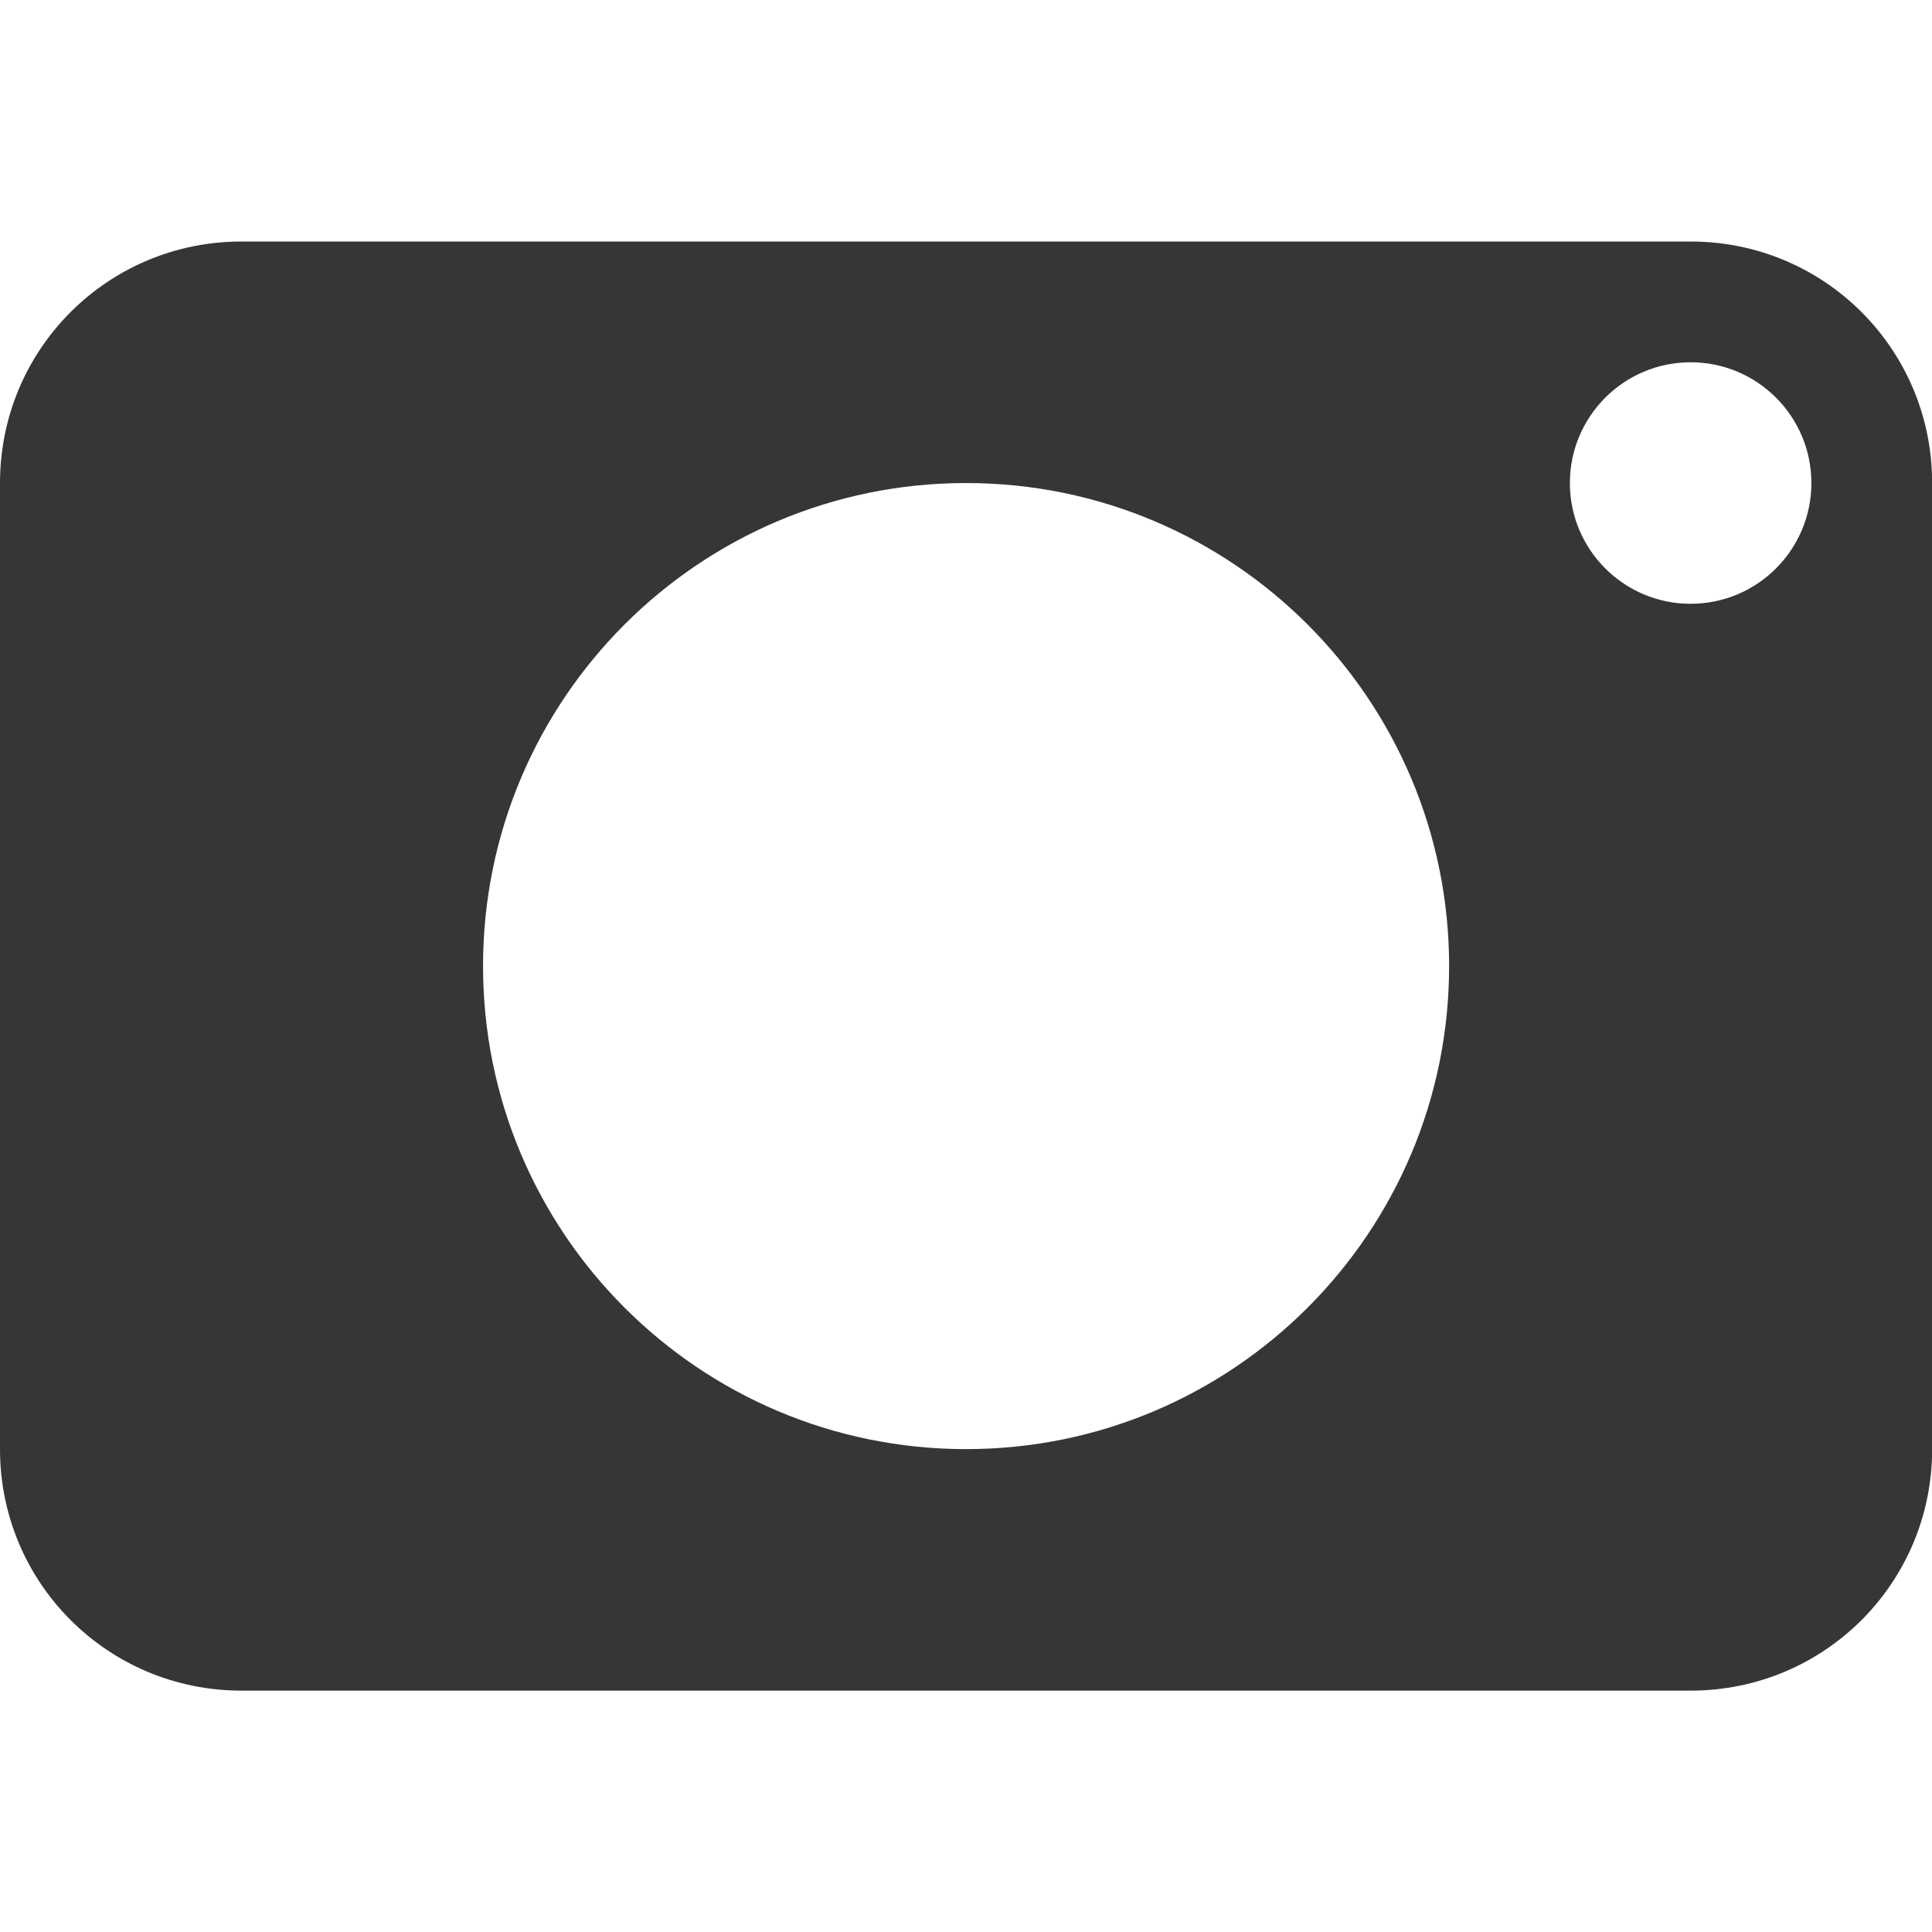
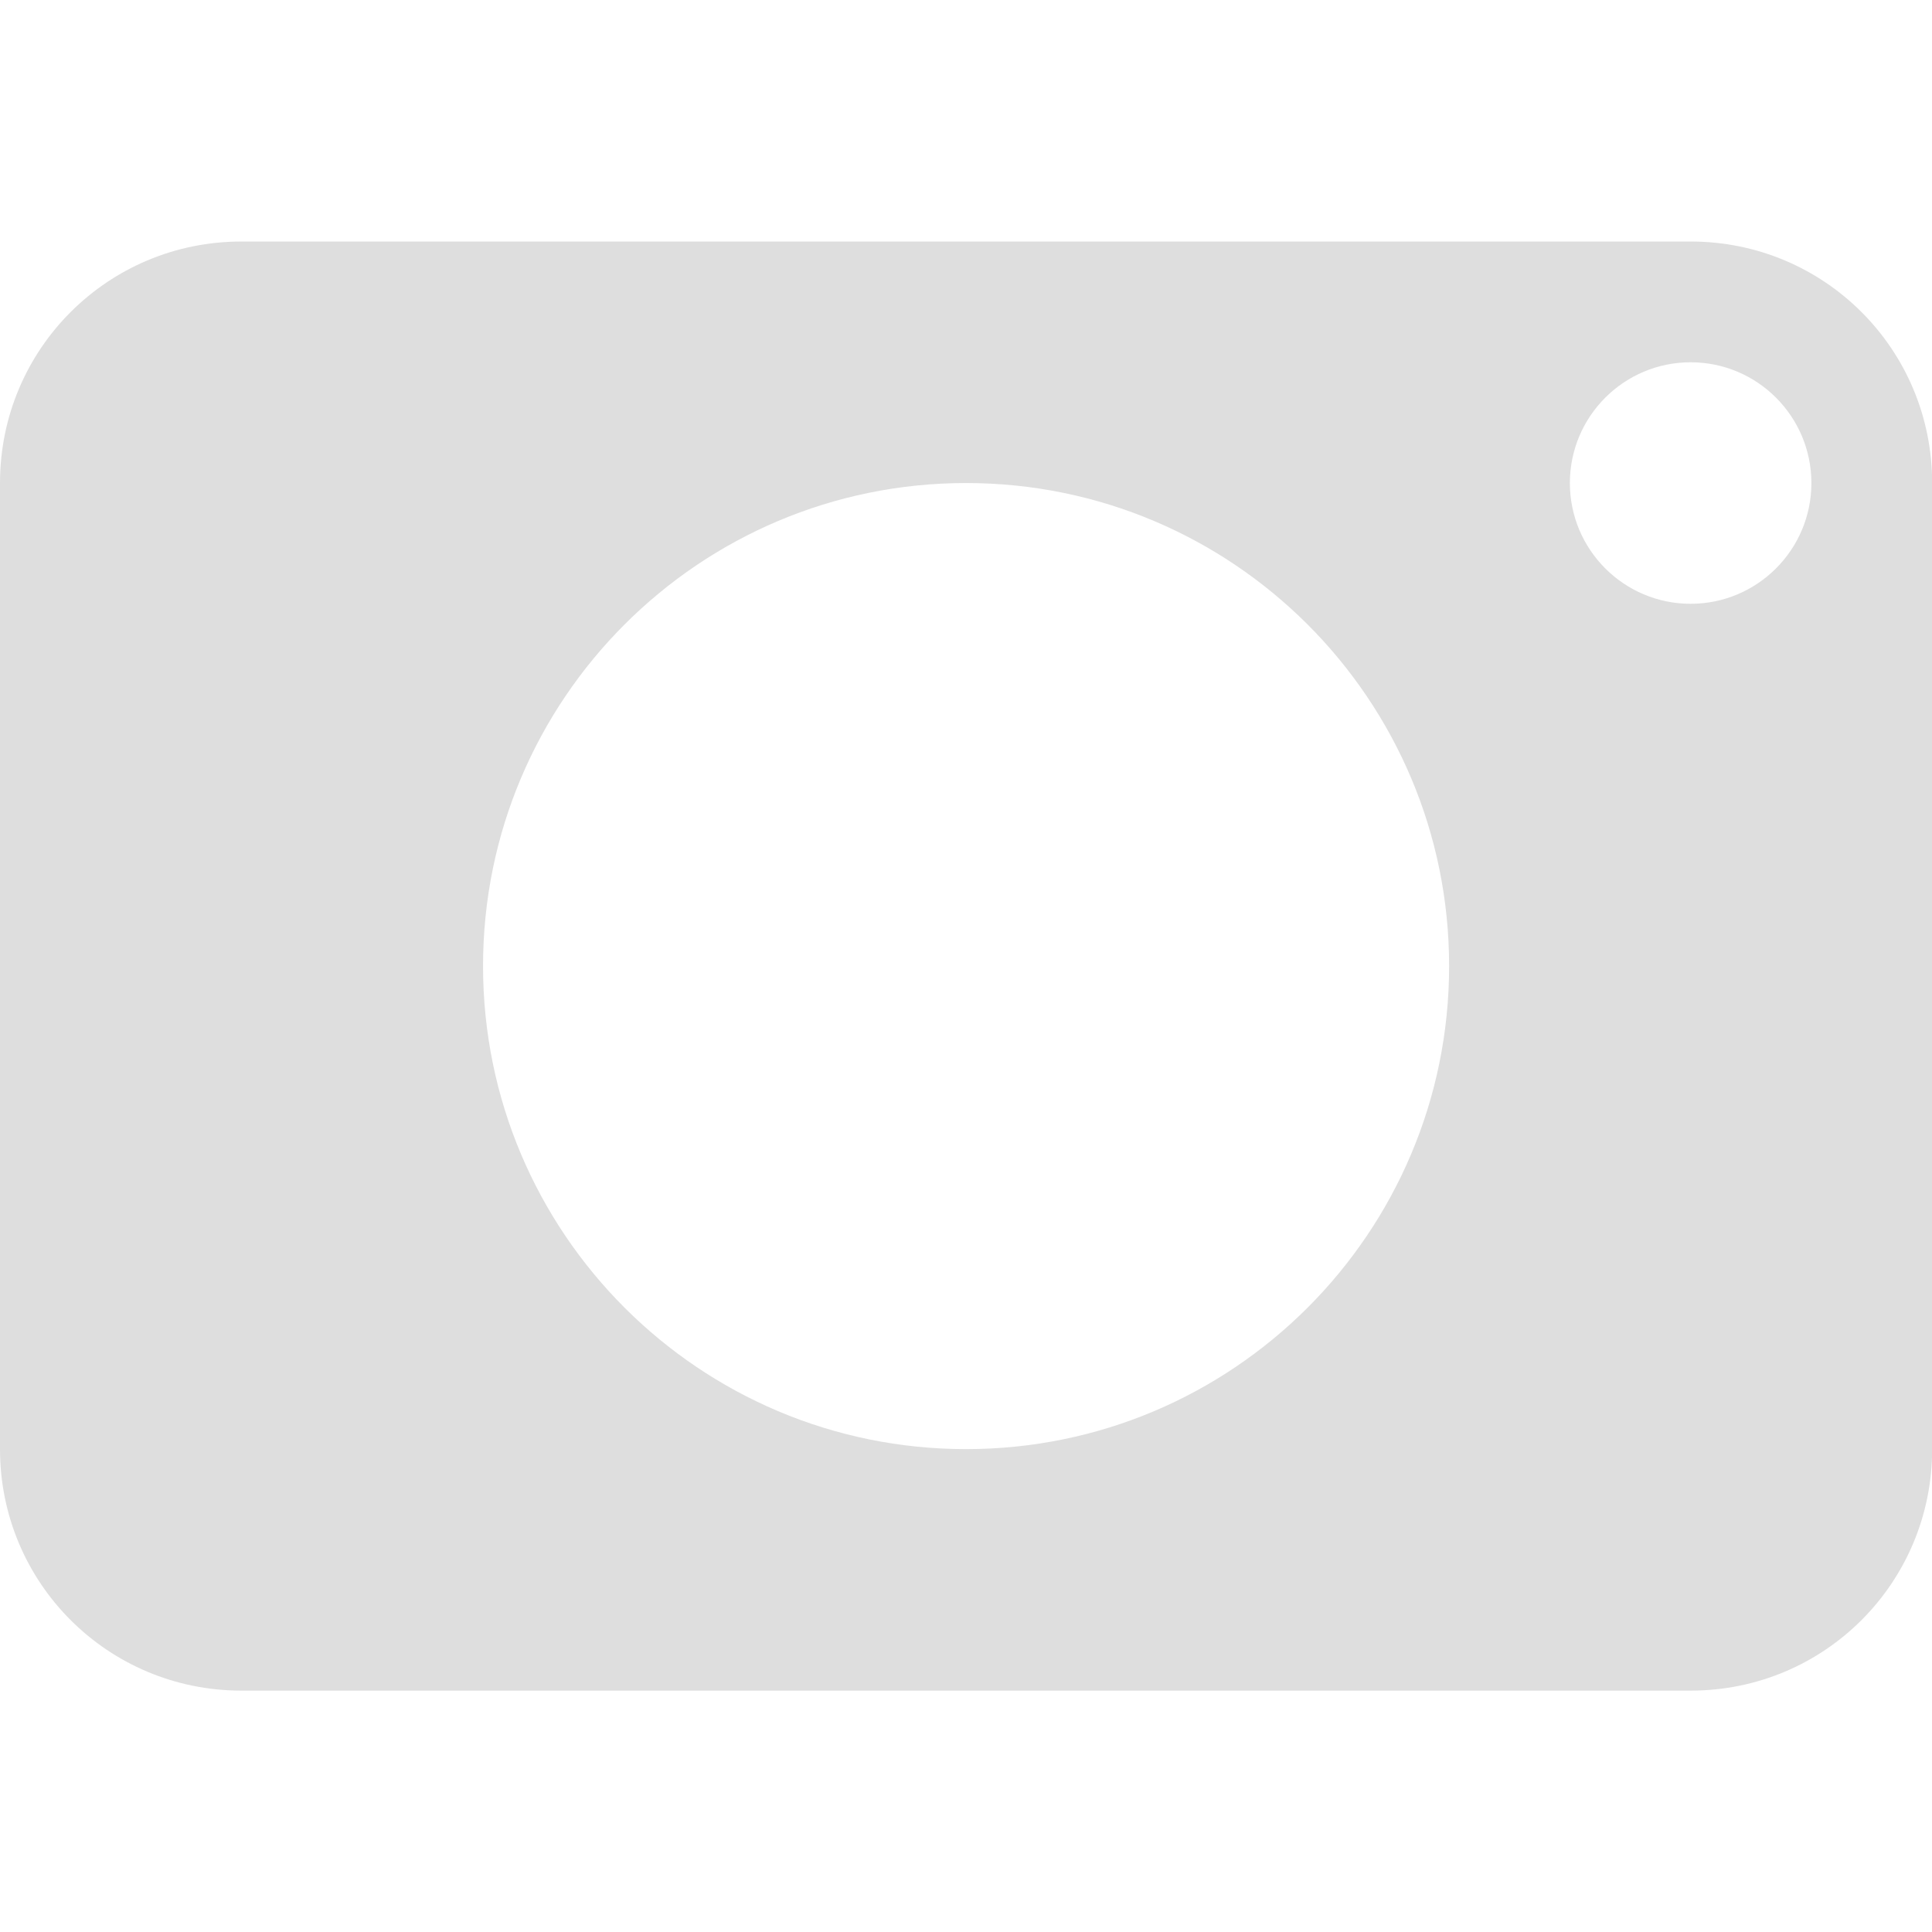
<svg xmlns="http://www.w3.org/2000/svg" width="16" height="16" viewBox="0 0 4.233 4.233" version="1.1" id="svg11945">
  <defs id="defs11942" />
-   <path id="rect12028" style="fill:#363636;stroke-width:1" d="M 2 2 C 0.892 2 0 2.892 0 4 L 0 12 C 8.7399017e-17 13.108 0.892 14 2 14 L 14 14 C 15.108 14 16 13.108 16 12 L 16 4 C 16 2.892 15.108 2 14 2 L 2 2 z M 14 3 C 14.552 3 15 3.448 15 4 C 15 4.552 14.552 5 14 5 C 13.448 5 13 4.552 13 4 C 13 3.448 13.448 3 14 3 z M 8 4 A 4 4 0 0 1 12 8 A 4 4 0 0 1 8 12 A 4 4 0 0 1 4 8 A 4 4 0 0 1 8 4 z " transform="scale(0.2645833)" />
+   <path id="rect12028" style="fill:#dedede;stroke-width:1" d="M 2 2 C 0.892 2 0 2.892 0 4 L 0 12 C 8.7399017e-17 13.108 0.892 14 2 14 L 14 14 C 15.108 14 16 13.108 16 12 L 16 4 C 16 2.892 15.108 2 14 2 L 2 2 z M 14 3 C 14.552 3 15 3.448 15 4 C 15 4.552 14.552 5 14 5 C 13.448 5 13 4.552 13 4 C 13 3.448 13.448 3 14 3 z M 8 4 A 4 4 0 0 1 12 8 A 4 4 0 0 1 8 12 A 4 4 0 0 1 4 8 A 4 4 0 0 1 8 4 z " transform="scale(0.2645833)" />
</svg>
